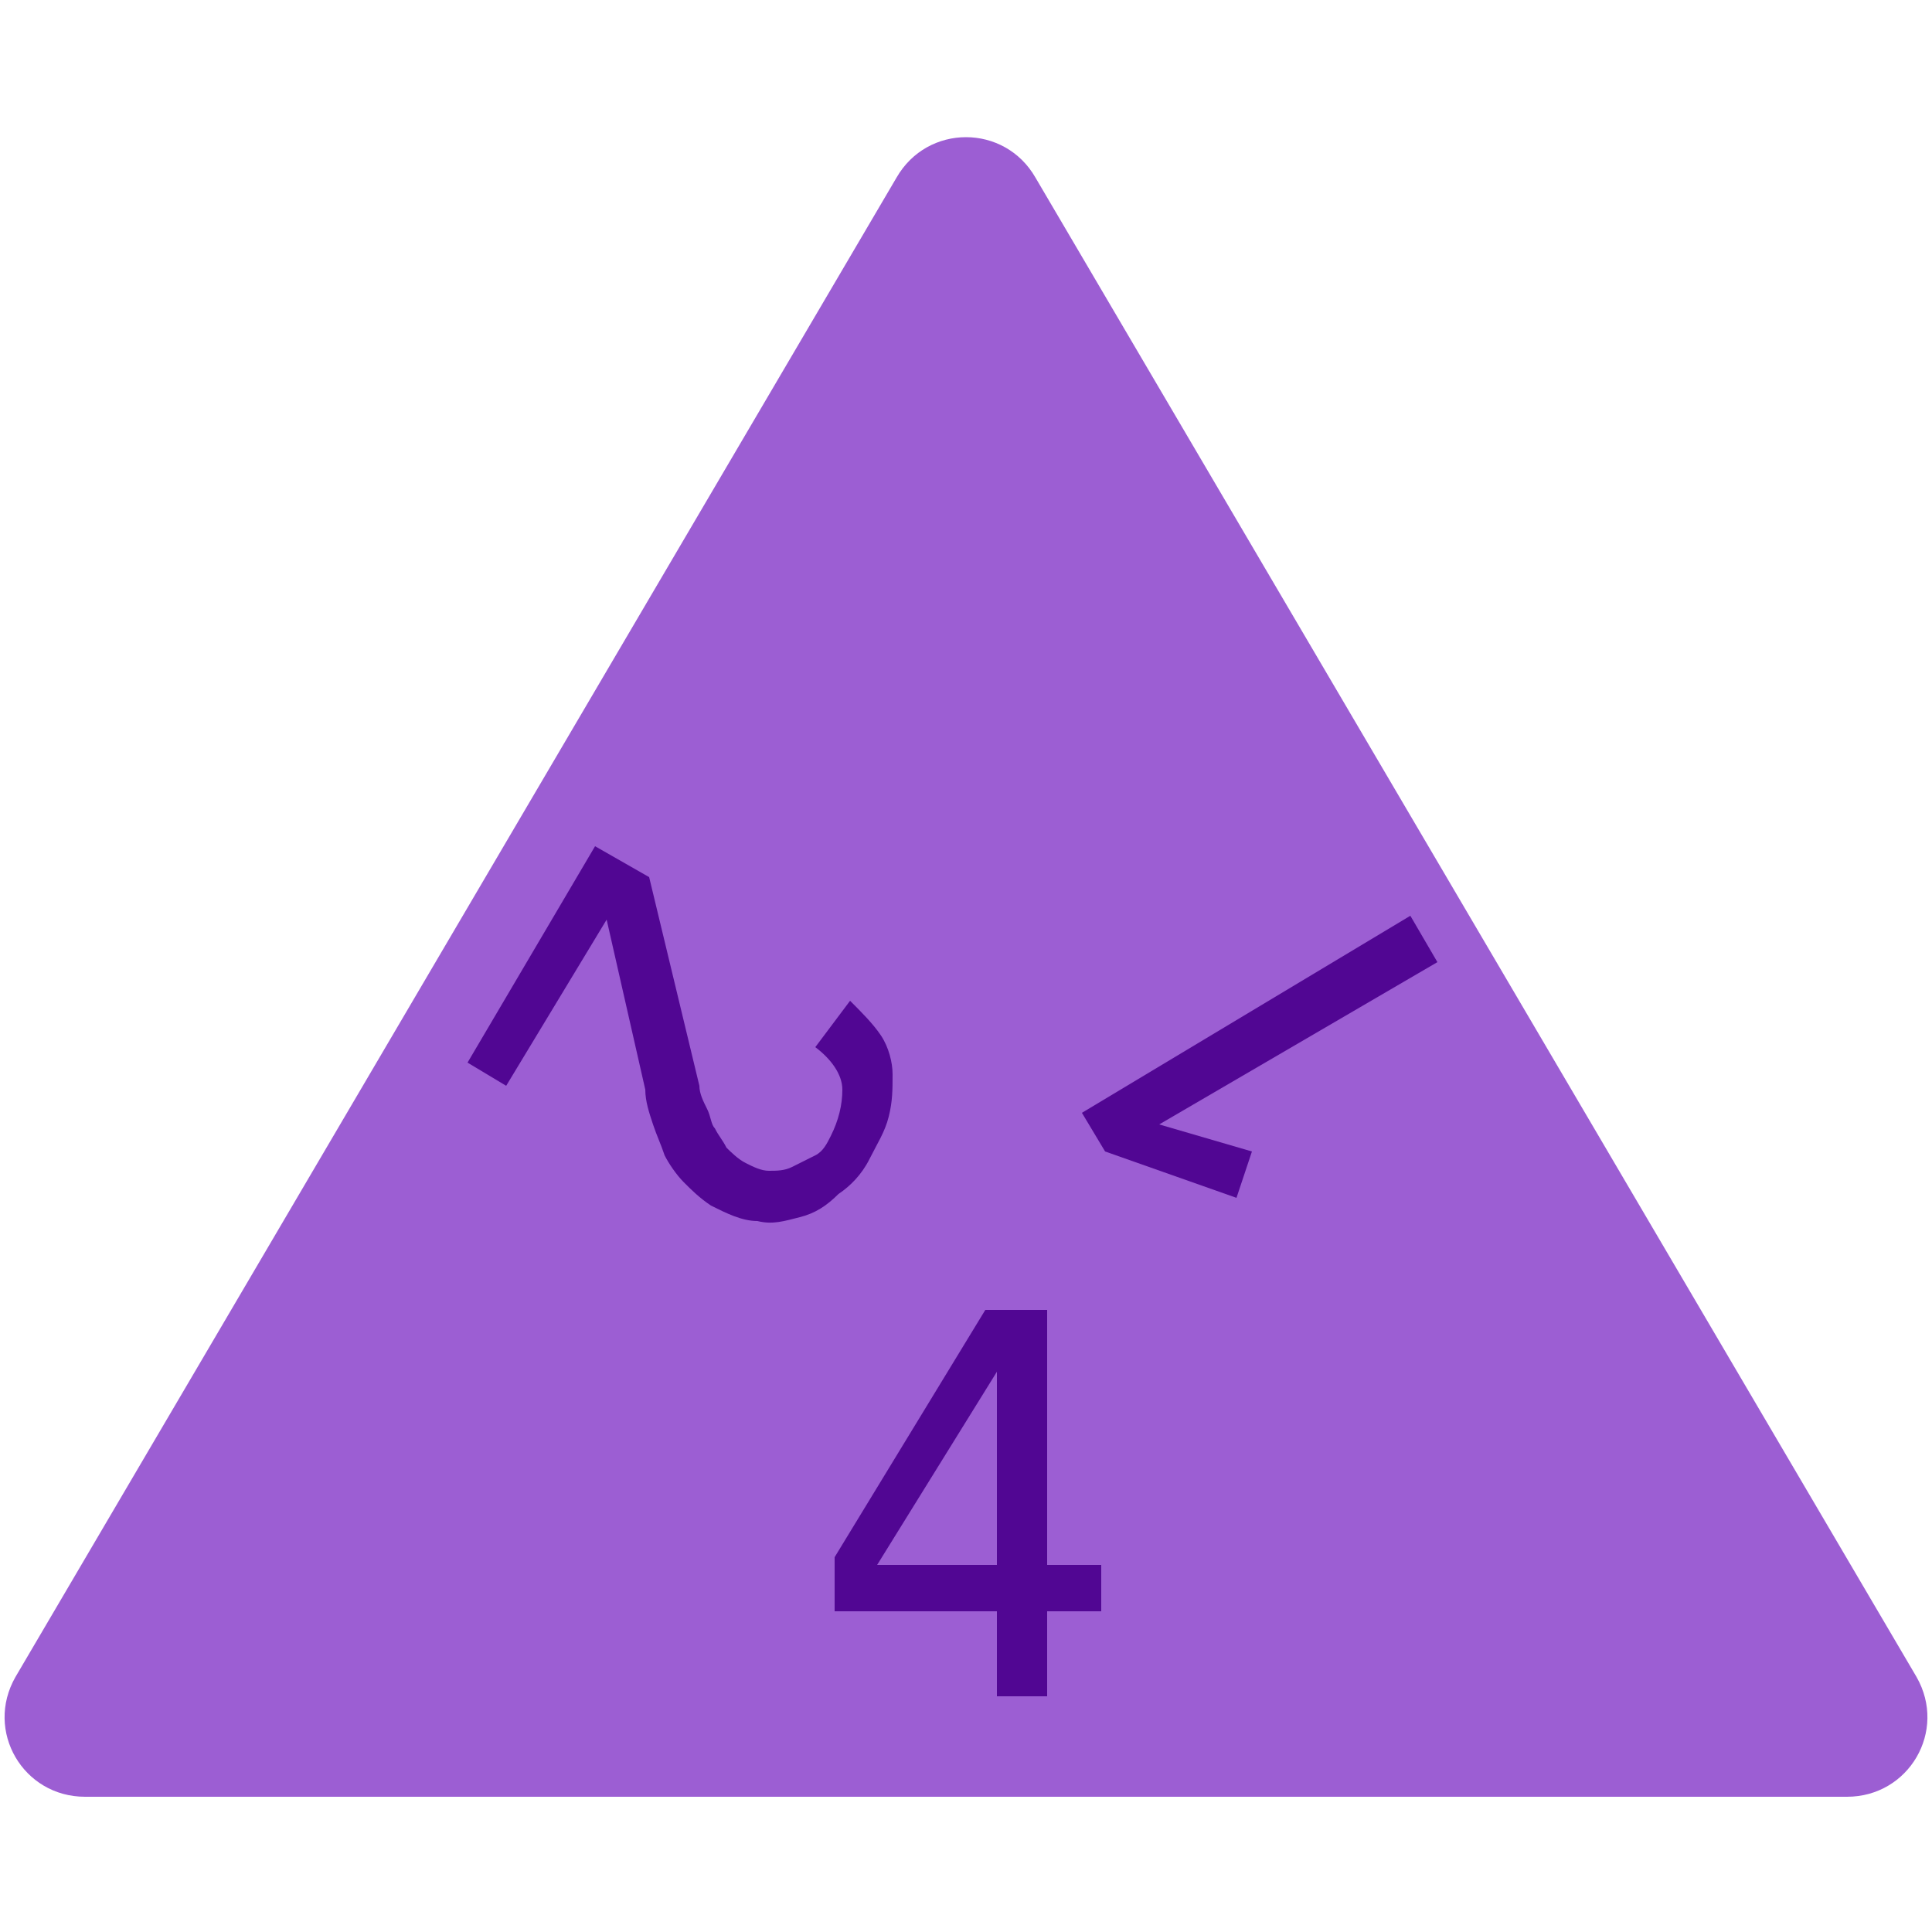
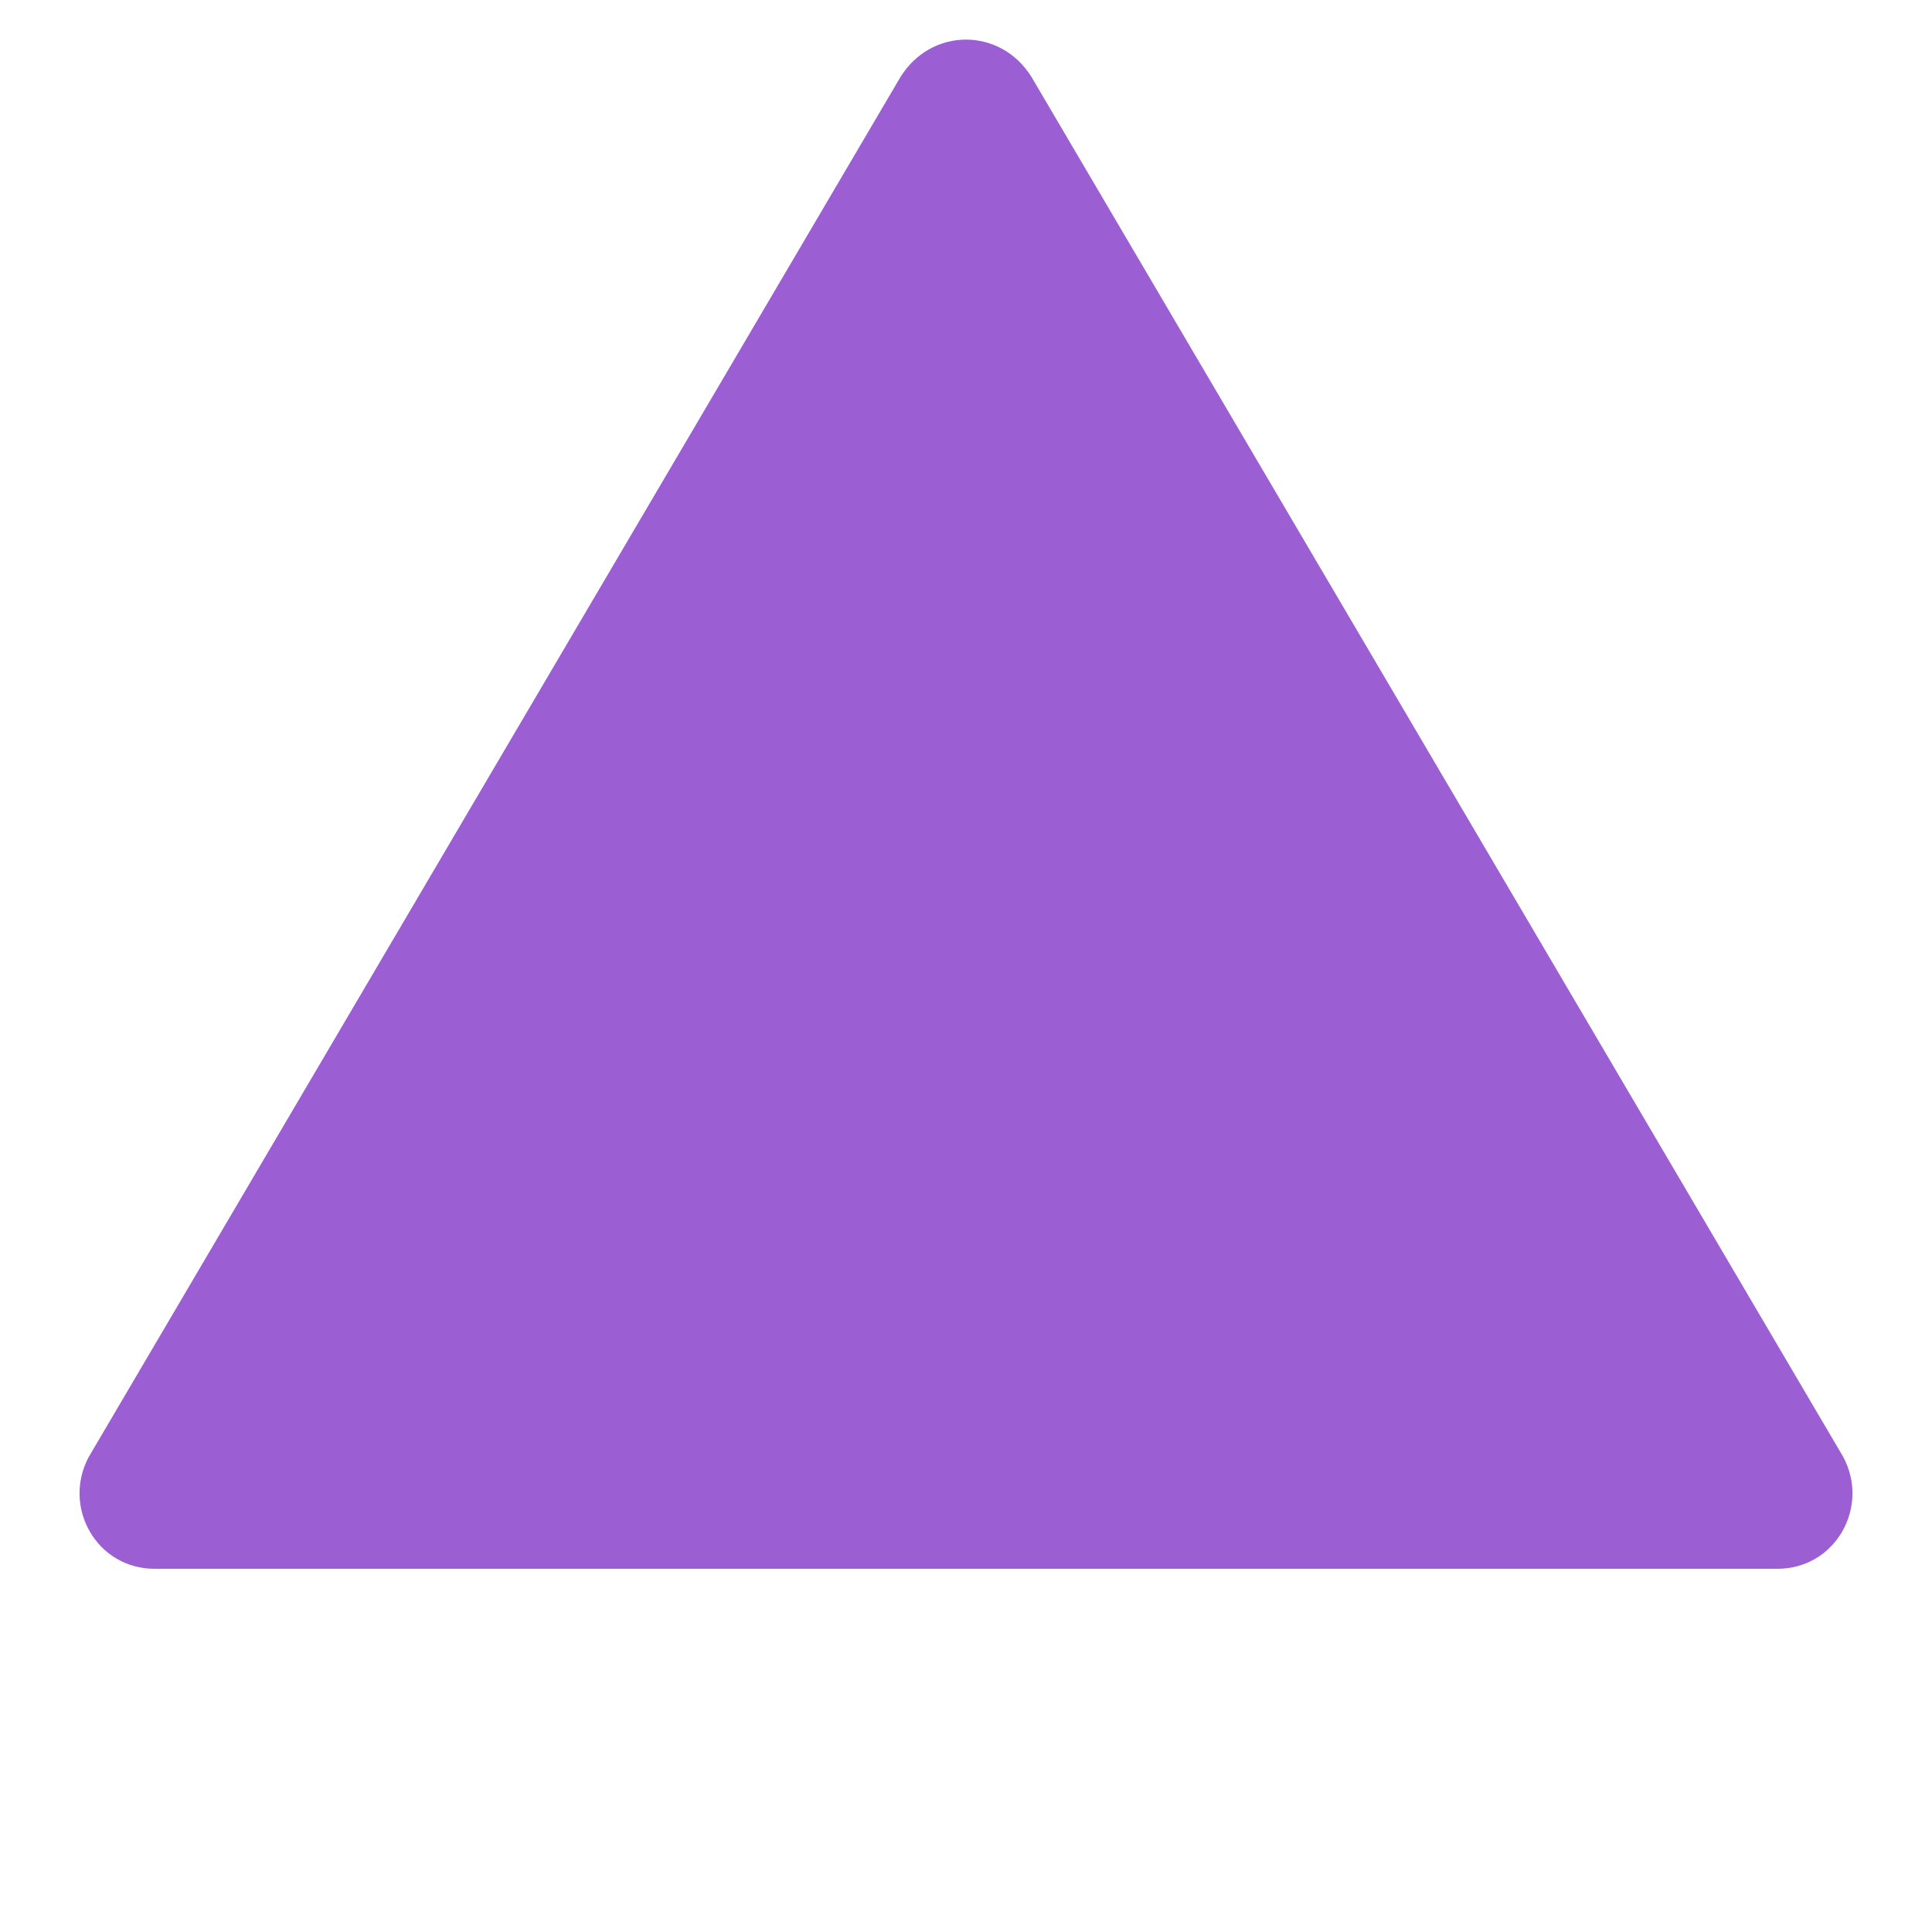
<svg xmlns="http://www.w3.org/2000/svg" version="1.1" id="Layer_1" x="0px" y="0px" viewBox="0 0 50 50" style="enable-background:new 0 0 50 50;" xml:space="preserve">
  <style type="text/css">
	.st0{fill:#9C5ED3;}
- 	.st1{fill:#510693;}
</style>
-   <path class="st0" d="M26.8,4.6l22.8,38.8c0.8,1.4-0.2,3.1-1.8,3.1H2.2c-1.6,0-2.6-1.7-1.8-3.1L23.2,4.6C24,3.2,26,3.2,26.8,4.6z" />
-   <g>
-     <path class="st1" d="M25.8,41.7h-4.2v-1.4l3.9-6.4h1.6v6.6h1.4v1.2h-1.4v2.2h-1.3V41.7z M25.8,35.5L25.8,35.5l-3.1,5h3.1V35.5z" />
-   </g>
-   <g>
-     <path class="st1" d="M16.8,22.7l1.3,5.4c0,0.2,0.1,0.4,0.2,0.6s0.1,0.4,0.2,0.5c0.1,0.2,0.2,0.3,0.3,0.5c0.1,0.1,0.3,0.3,0.5,0.4   c0.2,0.1,0.4,0.2,0.6,0.2c0.2,0,0.4,0,0.6-0.1c0.2-0.1,0.4-0.2,0.6-0.3c0.2-0.1,0.3-0.3,0.4-0.5c0.2-0.4,0.3-0.8,0.3-1.2   s-0.3-0.8-0.7-1.1l0.9-1.2c0.3,0.3,0.6,0.6,0.8,0.9c0.2,0.3,0.3,0.7,0.3,1c0,0.4,0,0.7-0.1,1.1c-0.1,0.4-0.3,0.7-0.5,1.1   s-0.5,0.7-0.8,0.9c-0.3,0.3-0.6,0.5-1,0.6s-0.7,0.2-1.1,0.1c-0.4,0-0.8-0.2-1.2-0.4c-0.3-0.2-0.5-0.4-0.7-0.6   c-0.2-0.2-0.4-0.5-0.5-0.7c-0.1-0.3-0.2-0.5-0.3-0.8c-0.1-0.3-0.2-0.6-0.2-0.9l-1-4.4l-2.6,4.3l-1-0.6l3.3-5.6L16.8,22.7z" />
-   </g>
-   <g>
-     <path class="st1" d="M30,29.1l2.4,0.7L32,31l-3.4-1.2l-0.6-1l8.5-5.1l0.7,1.2L30,29.1z" />
-   </g>
+   <path class="st0" d="M26.7,2l21,35.7c0.7,1.3-0.2,2.9-1.7,2.9H4c-1.5,0-2.4-1.6-1.7-2.9L23.3,2C24.1,0.7,25.9,0.7,26.7,2z" />
</svg>
